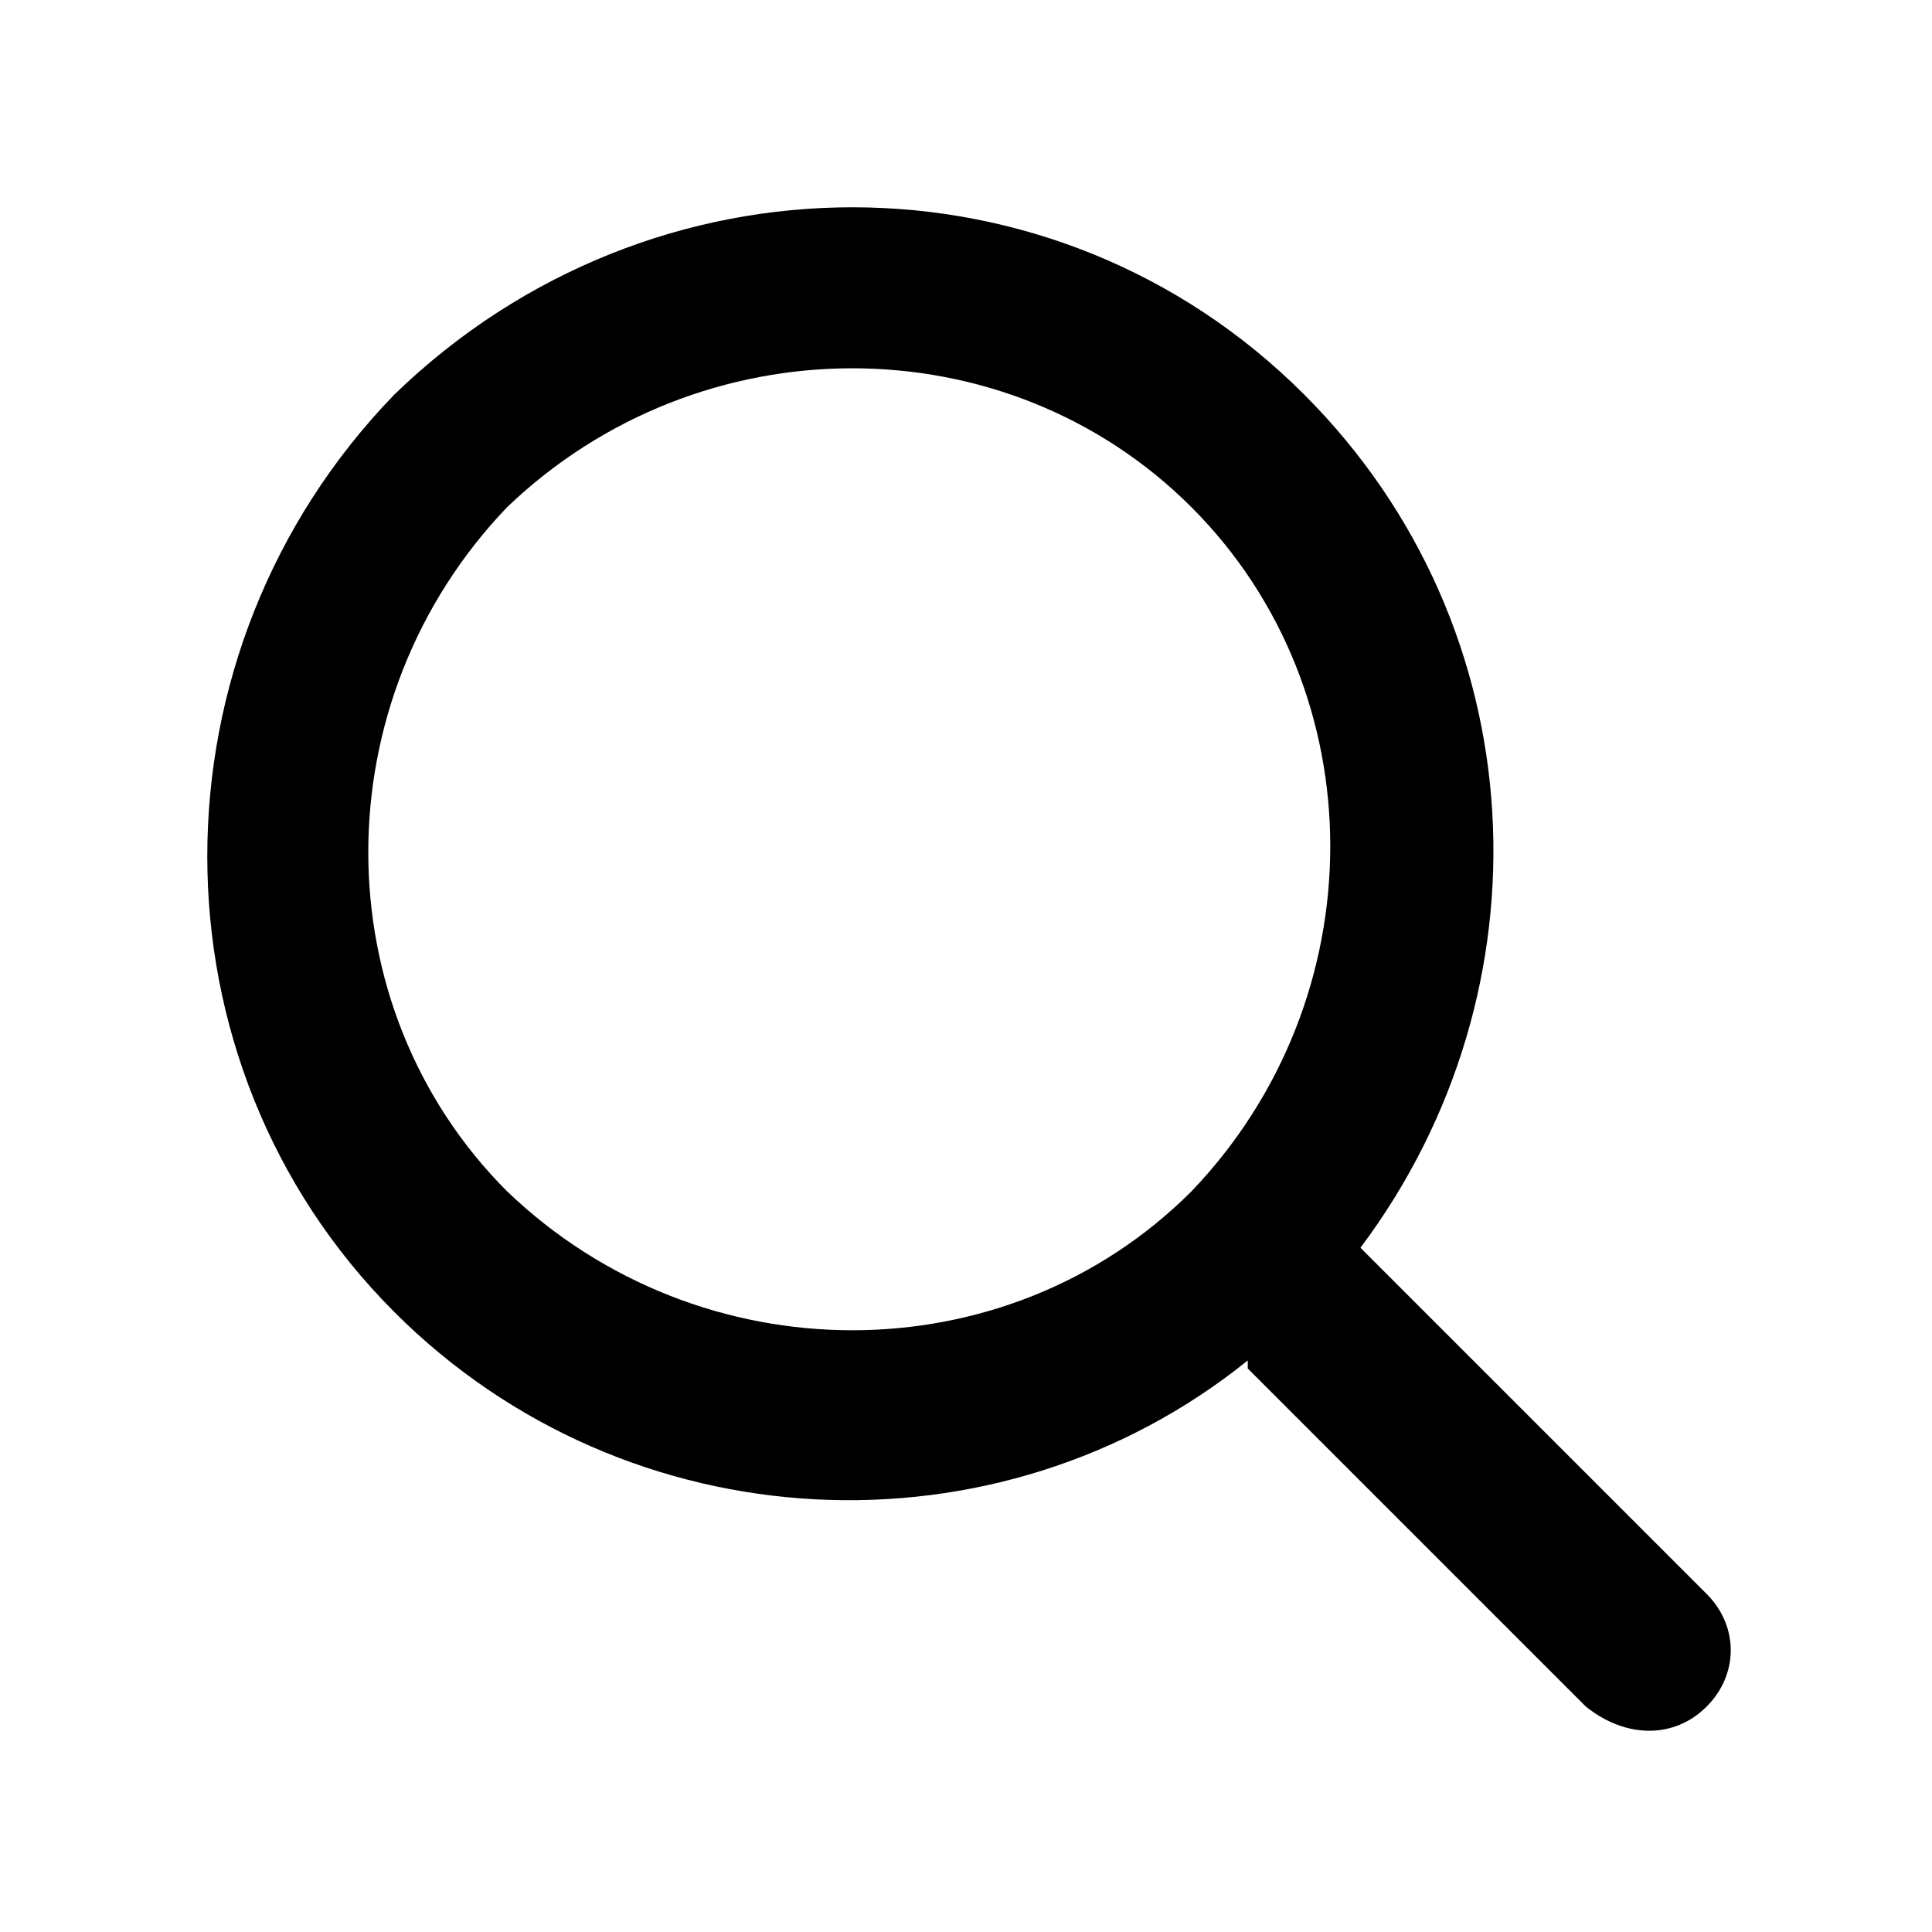
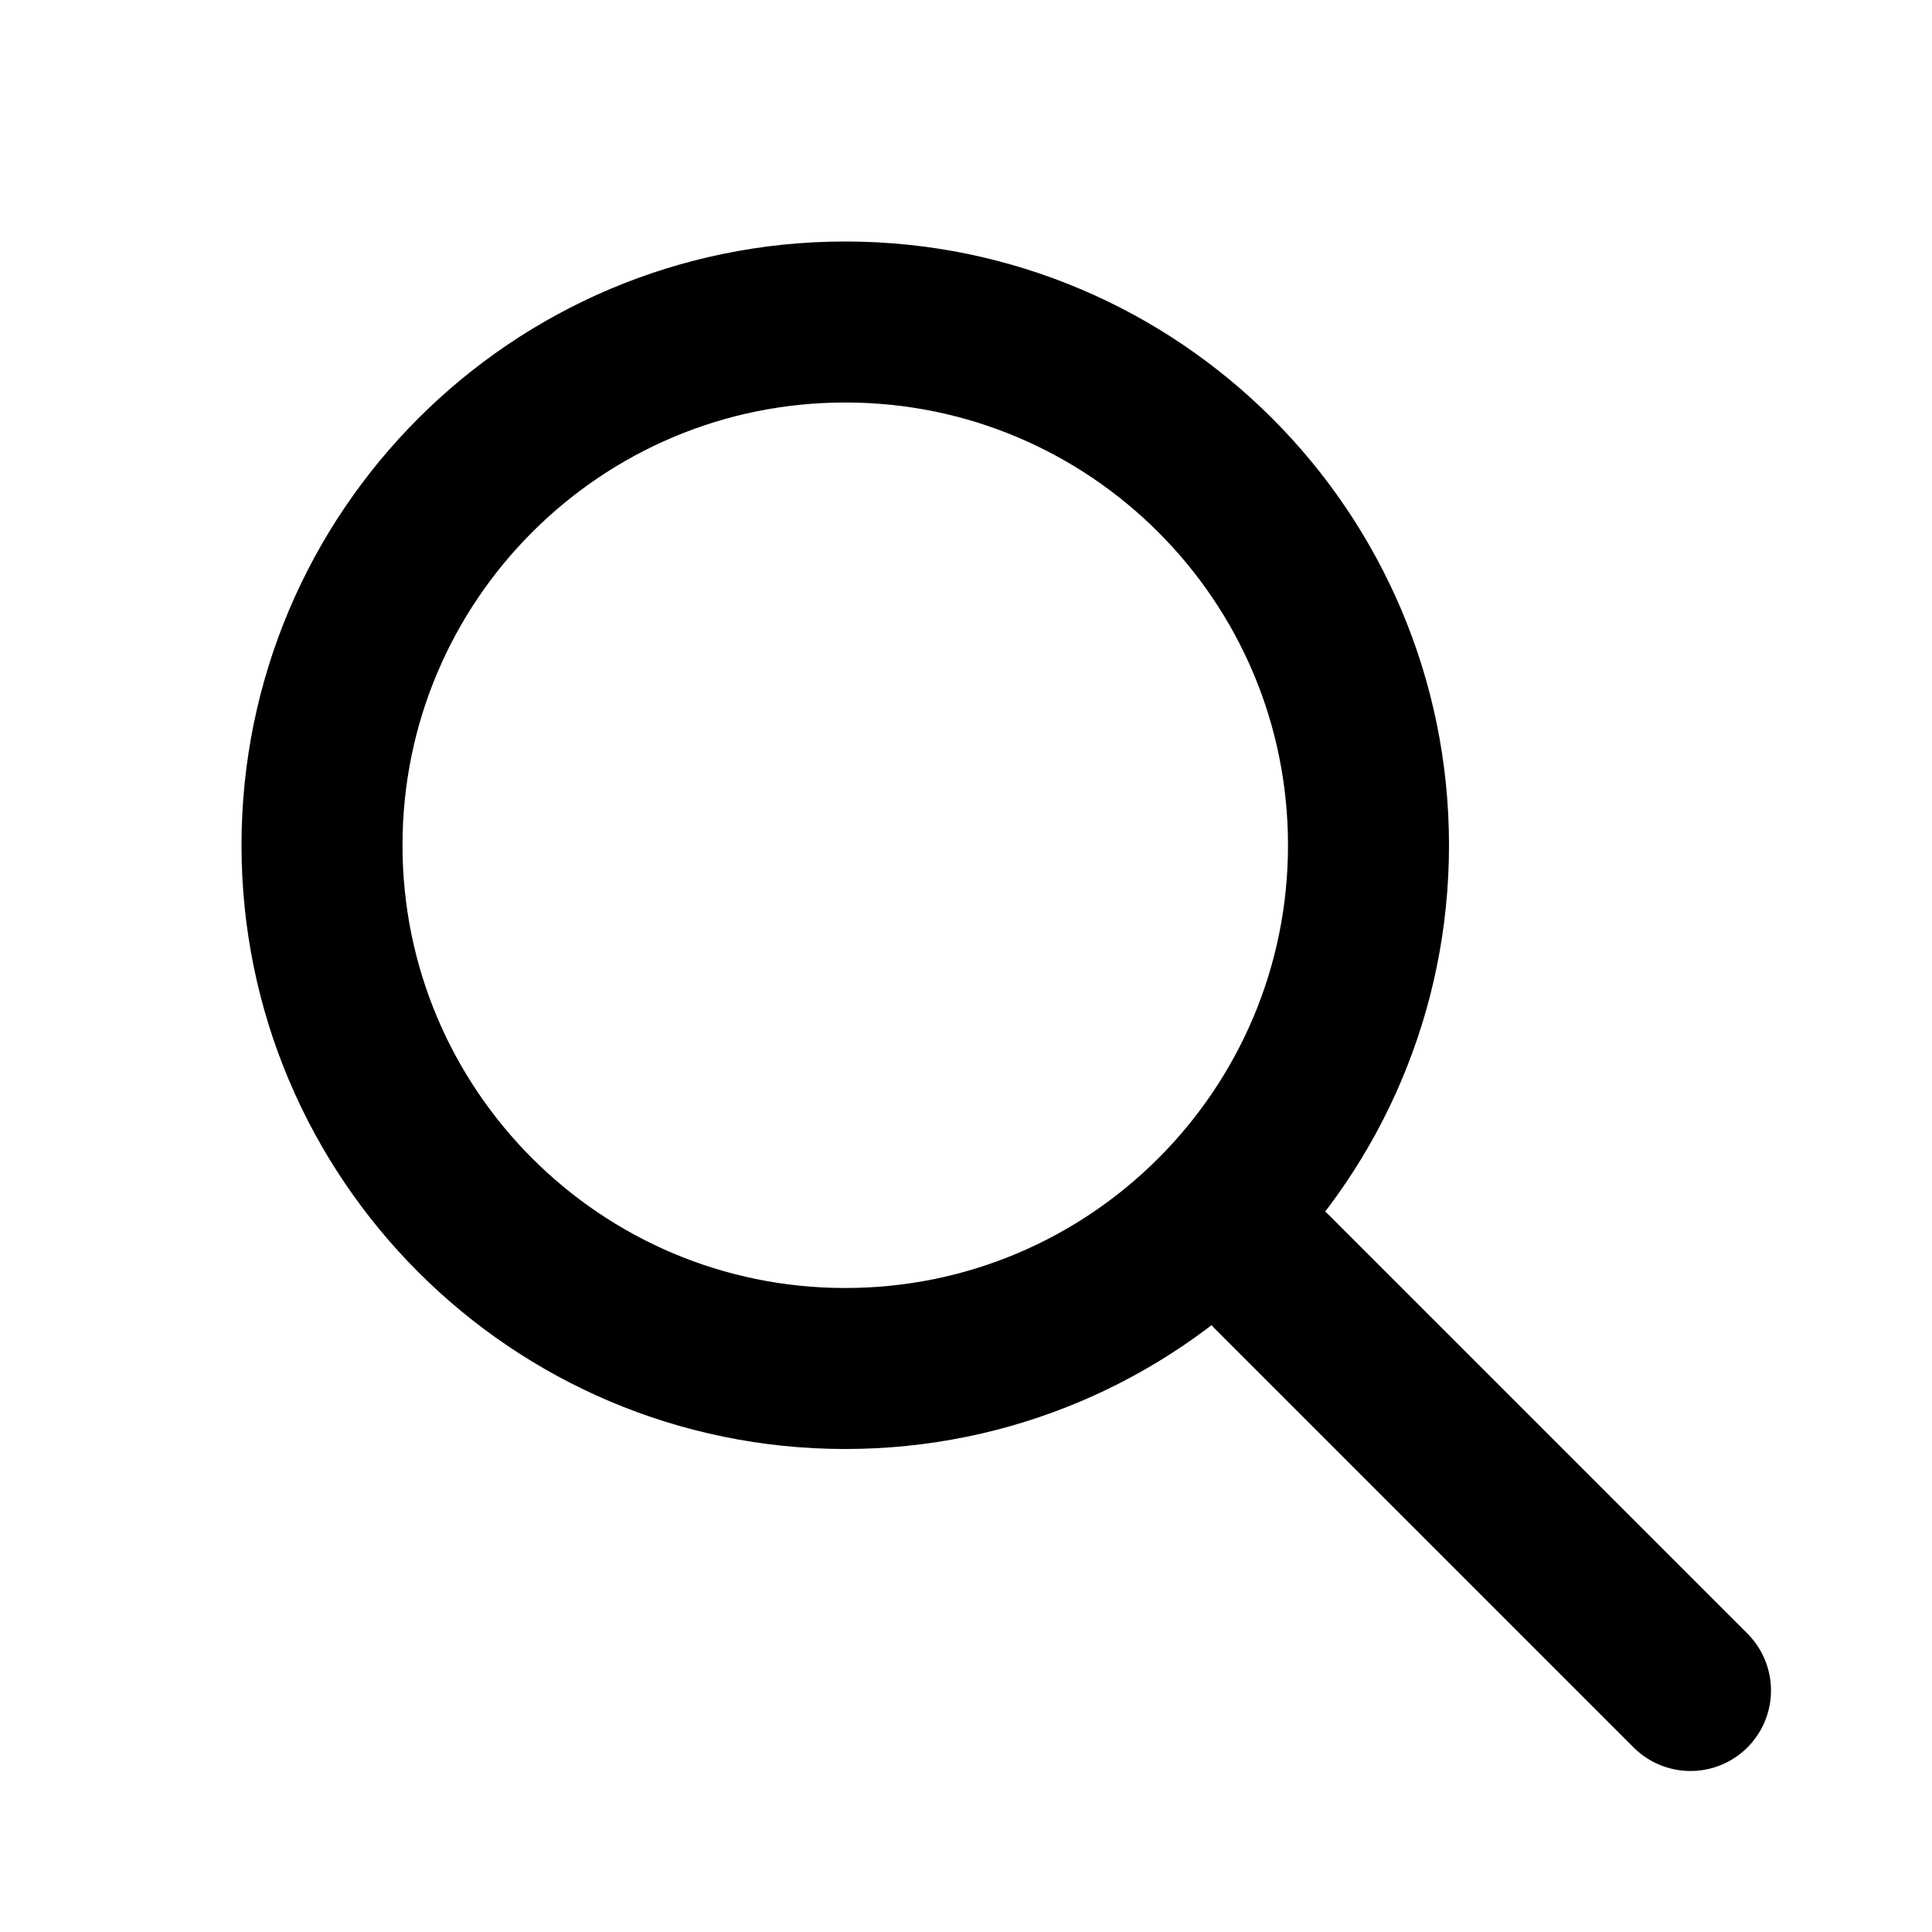
- <svg xmlns="http://www.w3.org/2000/svg" viewBox="0 0 24 24" width="24" height="24">
-   <path d="M16.9,15.5c2.4-3.2,2.2-7.7-0.7-10.6c-3.1-3.1-8.1-3.1-11.3,0c-3.1,3.2-3.1,8.3,0,11.4     c2.9,2.9,7.5,3.1,10.6,0.6c0,0.1,0,0.1,0,0.1l4.2,4.2c0.5,0.4,1.1,0.4,1.5,0c0.4-0.4,0.4-1,0-1.4L16.9,15.5     C16.9,15.5,16.9,15.5,16.9,15.5L16.9,15.5z M14.8,6.3c2.3,2.3,2.3,6.1,0,8.5c-2.3,2.3-6.1,2.3-8.5,0C4,12.5,4,8.7,6.3,6.3     C8.7,4,12.5,4,14.8,6.3z" />
+ <svg xmlns="http://www.w3.org/2000/svg" viewBox="0 0 24 24" width="24" height="24" fill="none" stroke="#000" stroke-width="2" stroke-linecap="round">
+   <circle cx="10.5" cy="10.5" r="6.5" />
+   <line x1="15.8" y1="15.8" x2="21" y2="21" />
</svg>
